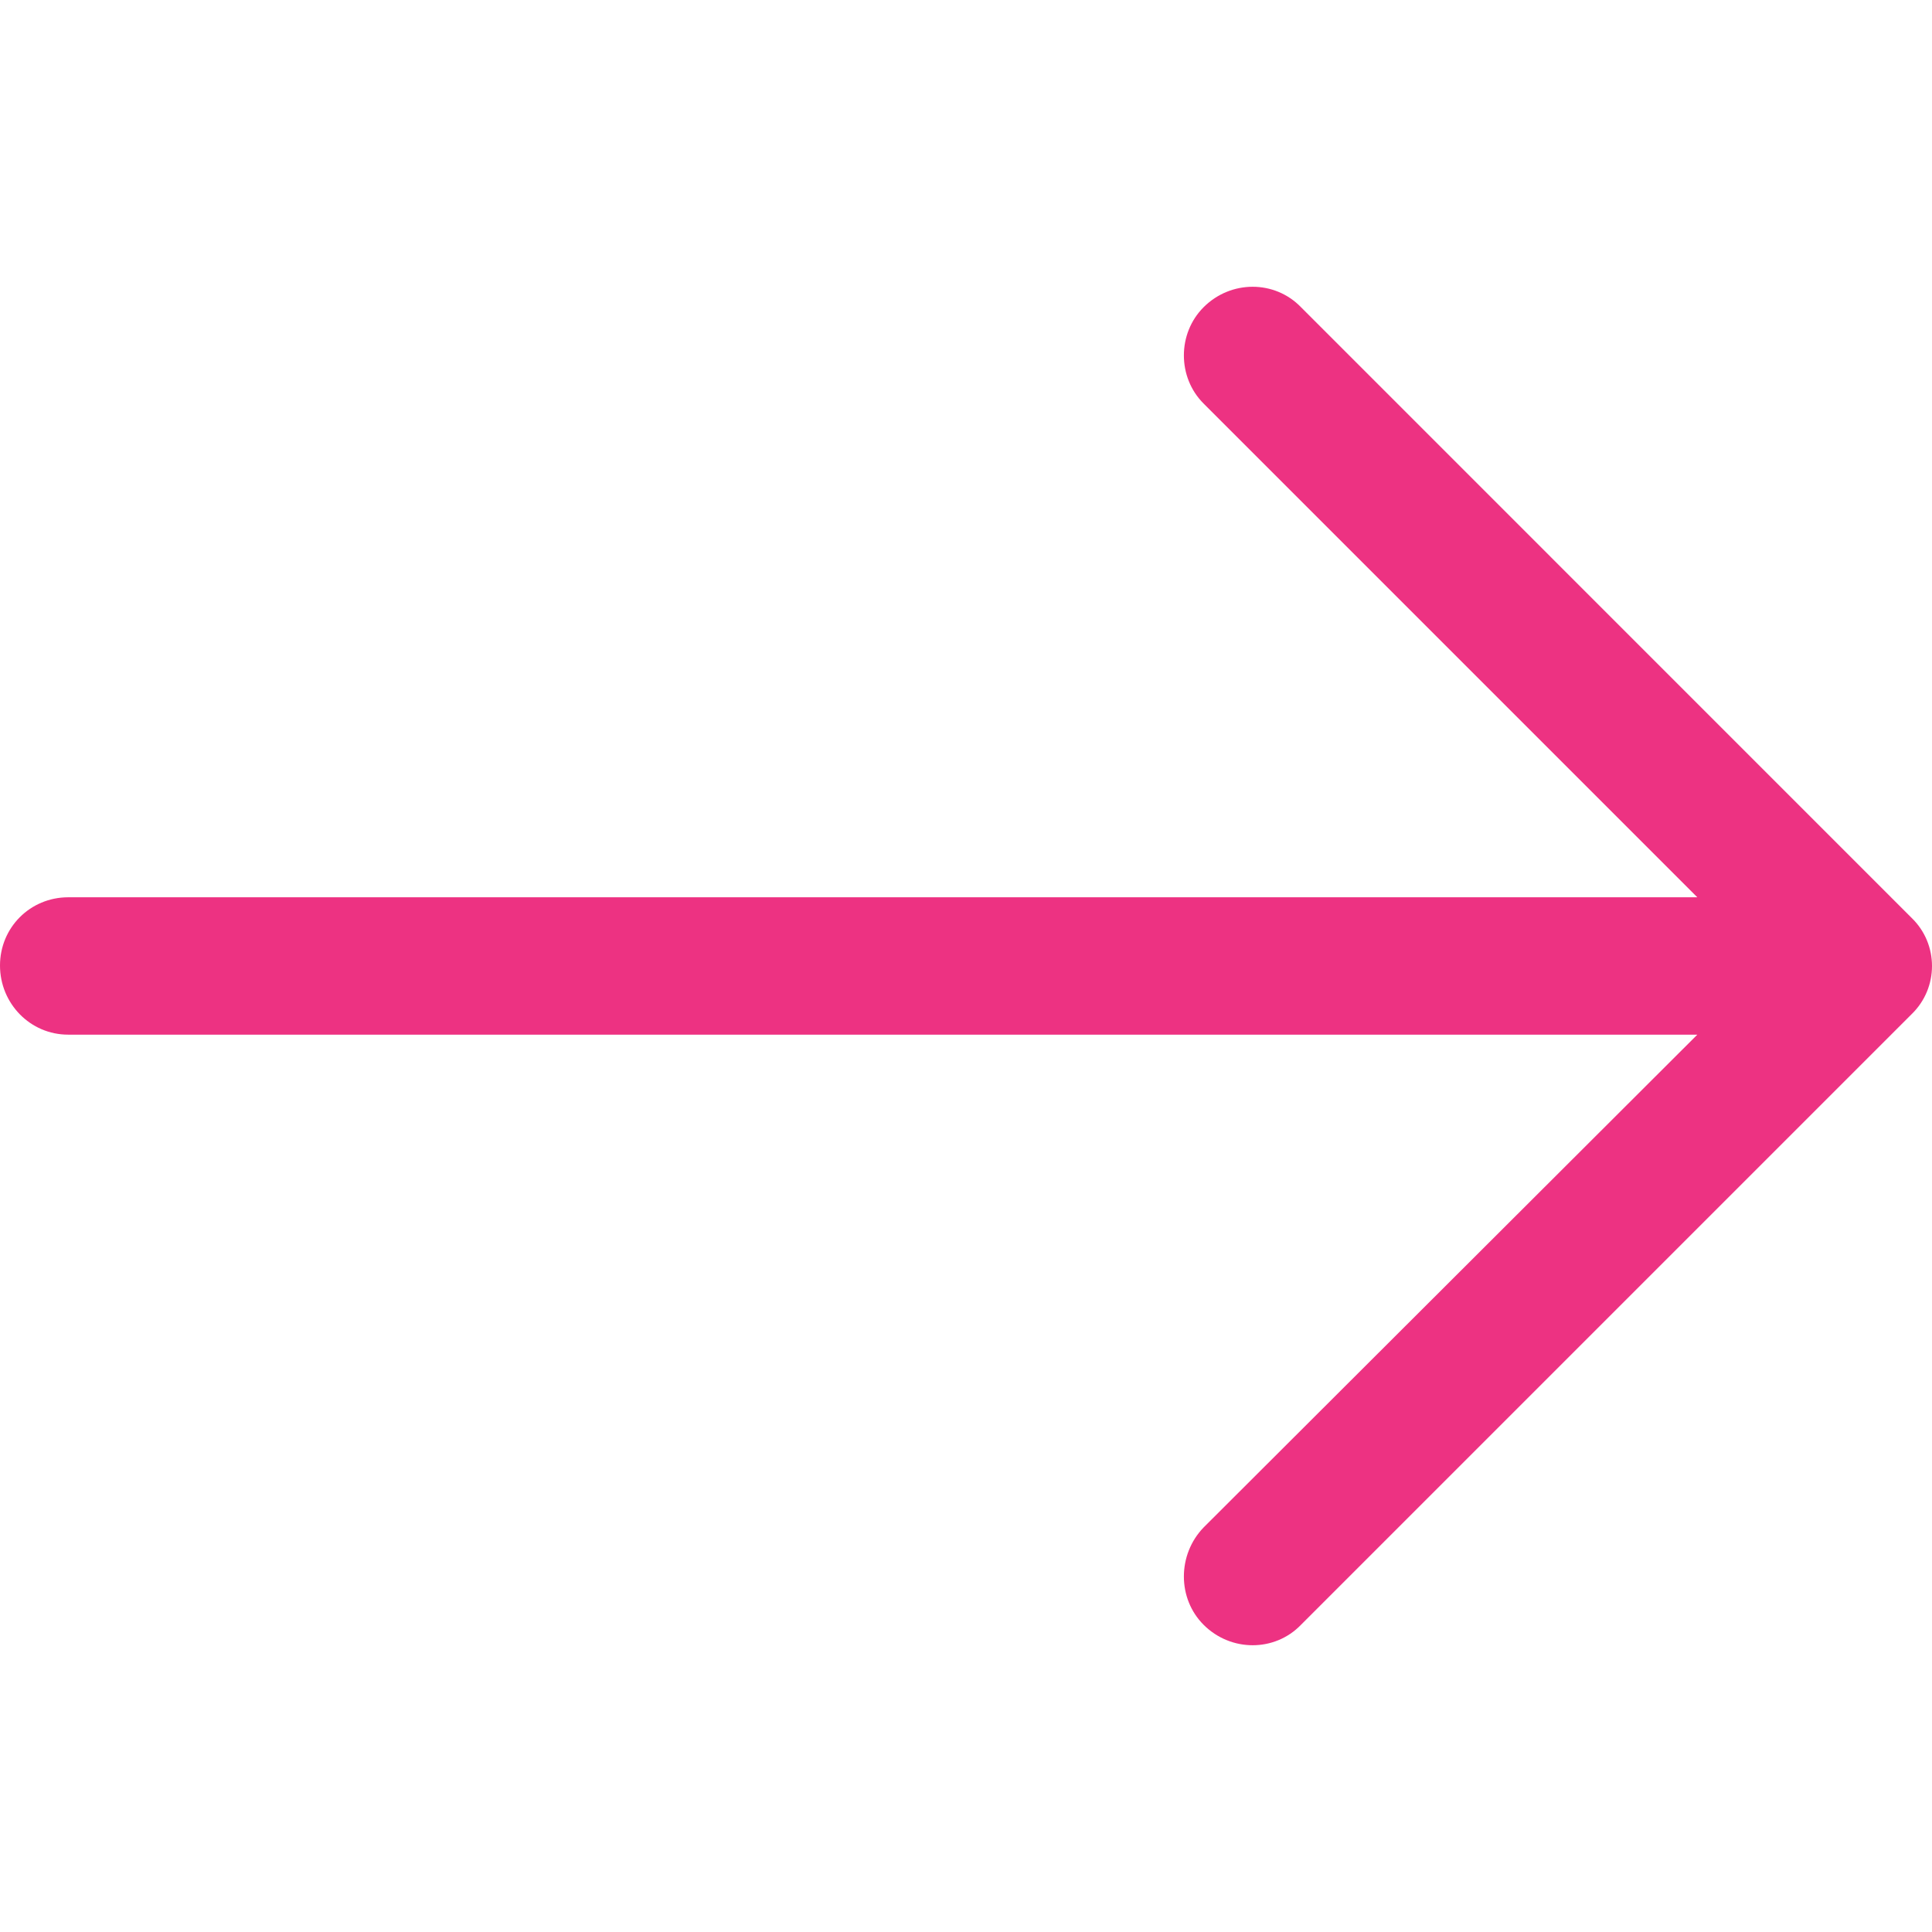
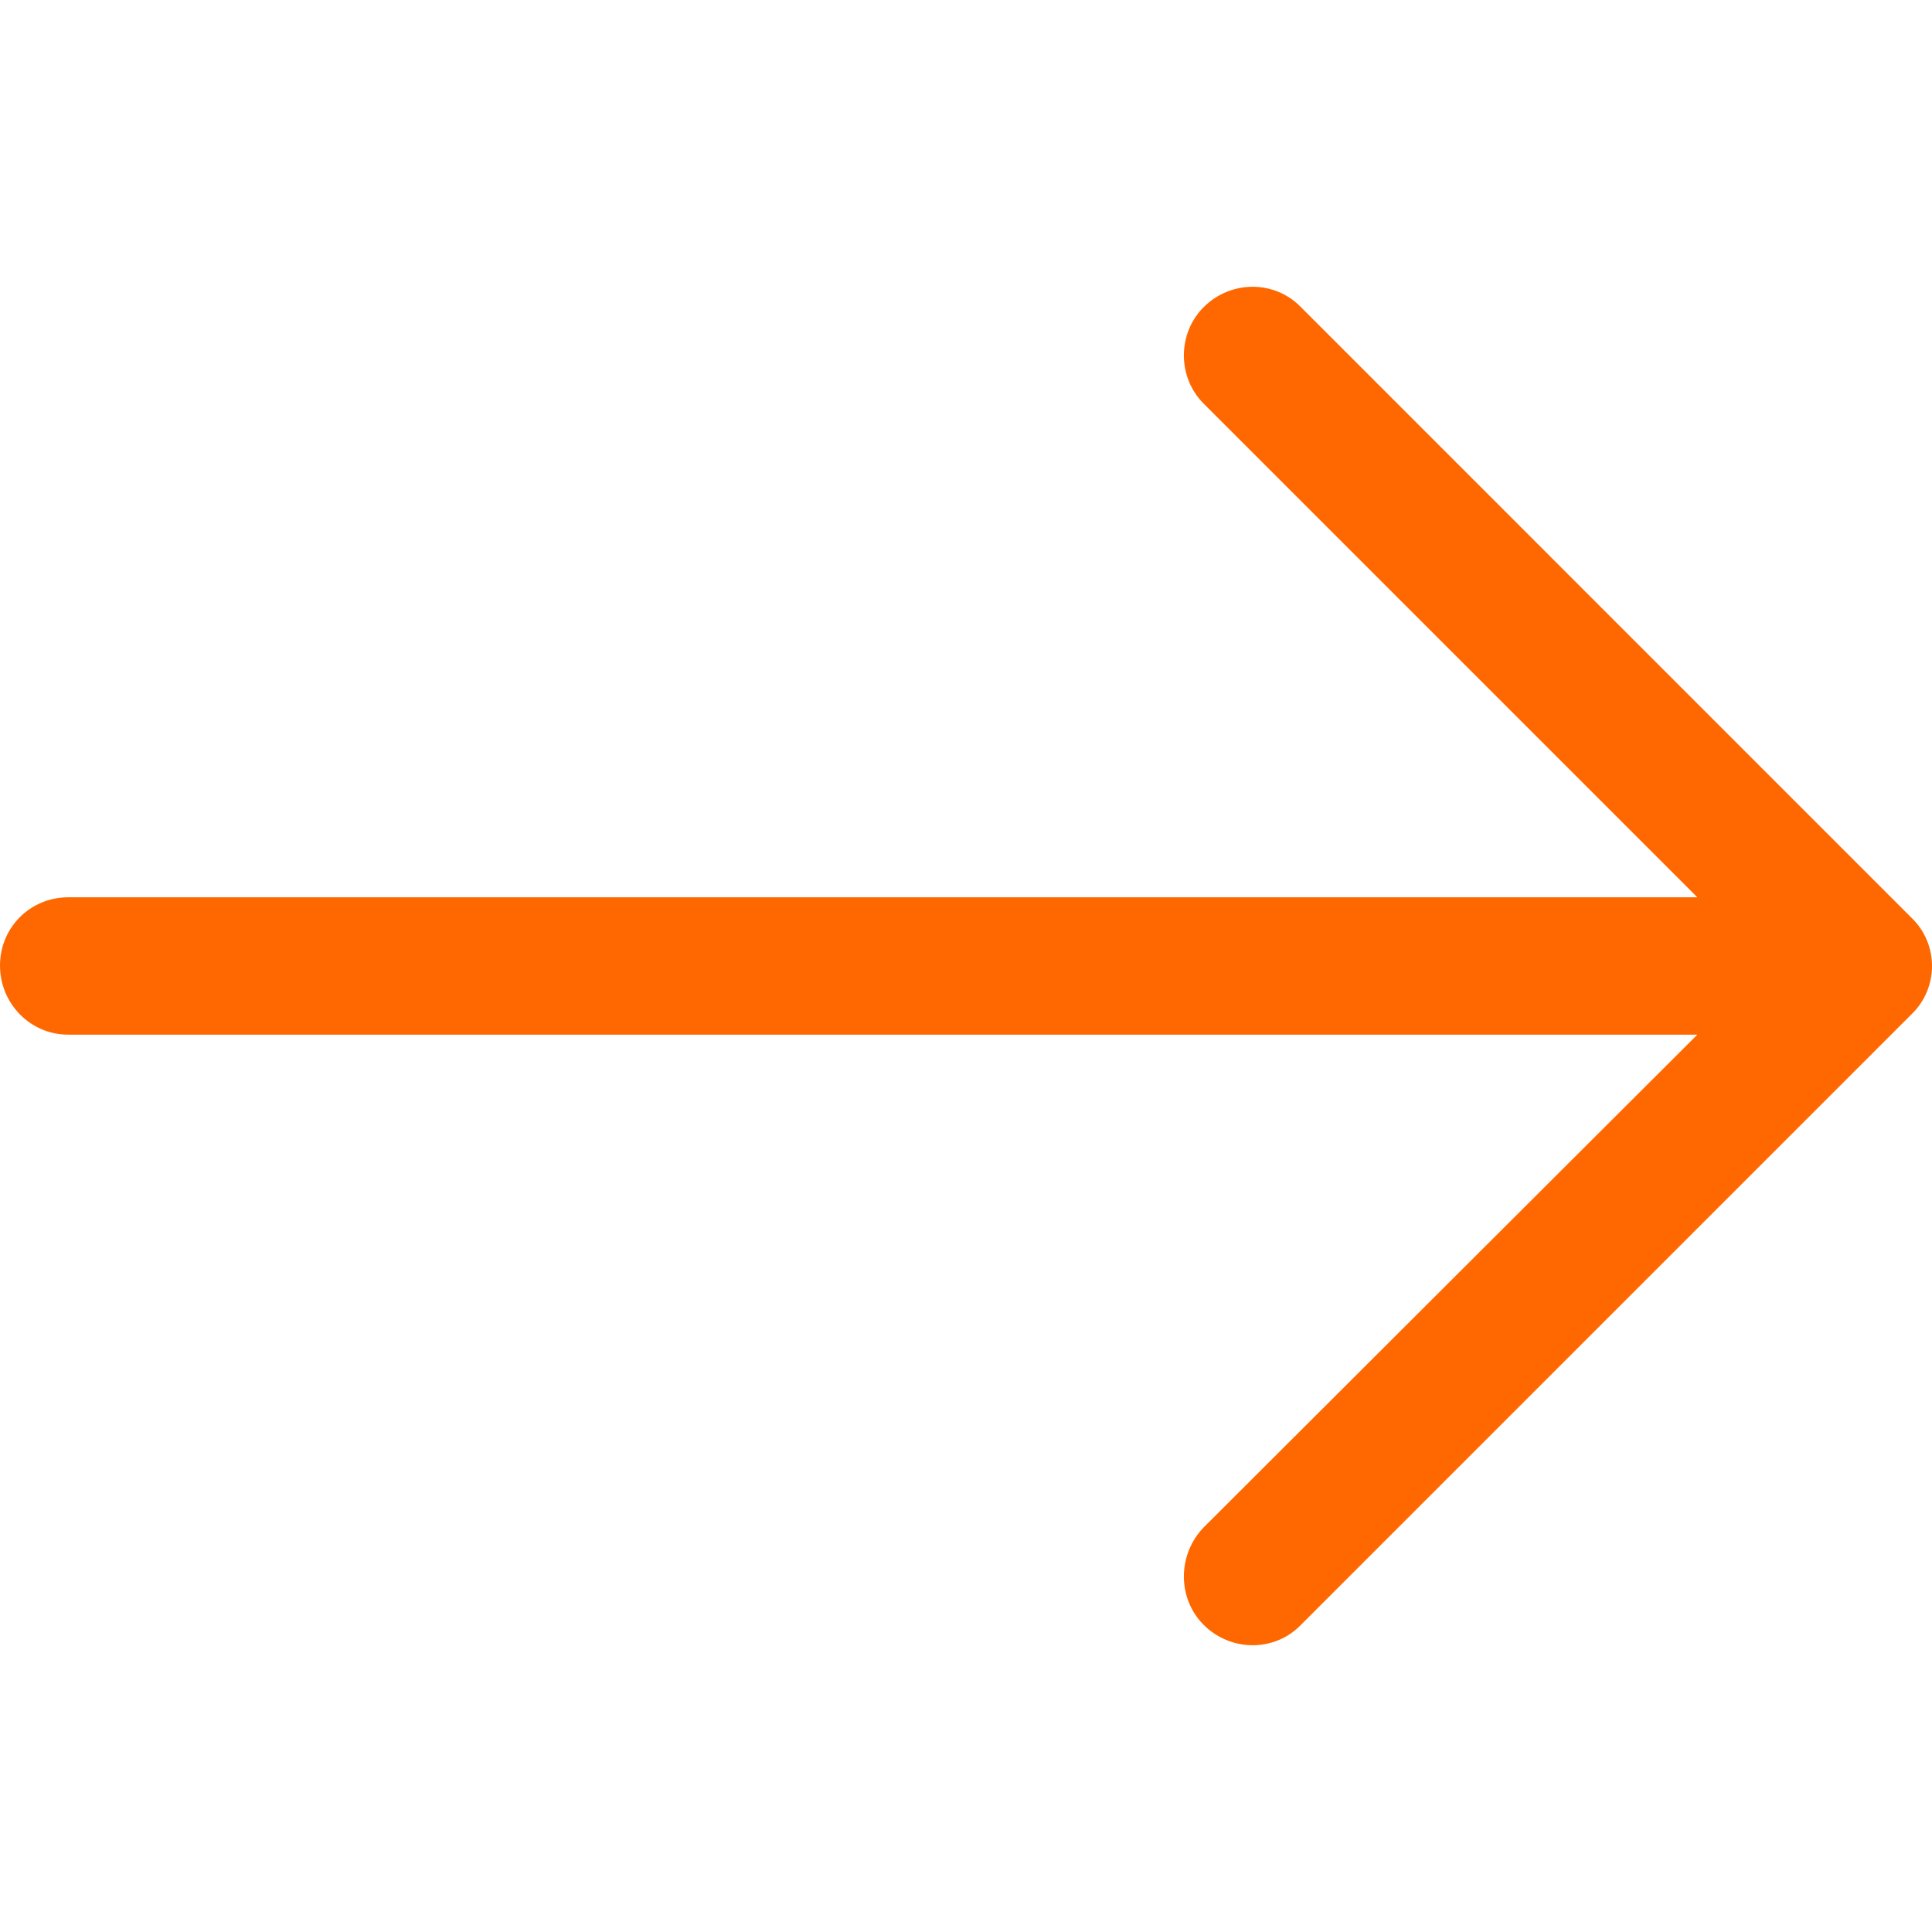
<svg xmlns="http://www.w3.org/2000/svg" version="1.1" id="Capa_1" x="0px" y="0px" viewBox="0 0 31.49 31.49" style="enable-background:new 0 0 31.49 31.49;" xml:space="preserve" width="512px" height="512px" class="">
  <g>
-     <path d="M21.205,5.007c-0.429-0.444-1.143-0.444-1.587,0c-0.429,0.429-0.429,1.143,0,1.571l8.047,8.047H1.111  C0.492,14.626,0,15.118,0,15.737c0,0.619,0.492,1.127,1.111,1.127h26.554l-8.047,8.032c-0.429,0.444-0.429,1.159,0,1.587  c0.444,0.444,1.159,0.444,1.587,0l9.952-9.952c0.444-0.429,0.444-1.143,0-1.571L21.205,5.007z" data-original="#1E201D" class="active-path" data-old_color="#ed3282" fill="#ed3282" />
+     <path d="M21.205,5.007c-0.429-0.444-1.143-0.444-1.587,0c-0.429,0.429-0.429,1.143,0,1.571l8.047,8.047H1.111  C0.492,14.626,0,15.118,0,15.737c0,0.619,0.492,1.127,1.111,1.127h26.554l-8.047,8.032c-0.429,0.444-0.429,1.159,0,1.587  c0.444,0.444,1.159,0.444,1.587,0l9.952-9.952c0.444-0.429,0.444-1.143,0-1.571L21.205,5.007z" data-original="#1E201D" class="active-path" data-old_color="#FF6800" fill="#FF6800" />
  </g>
</svg>
